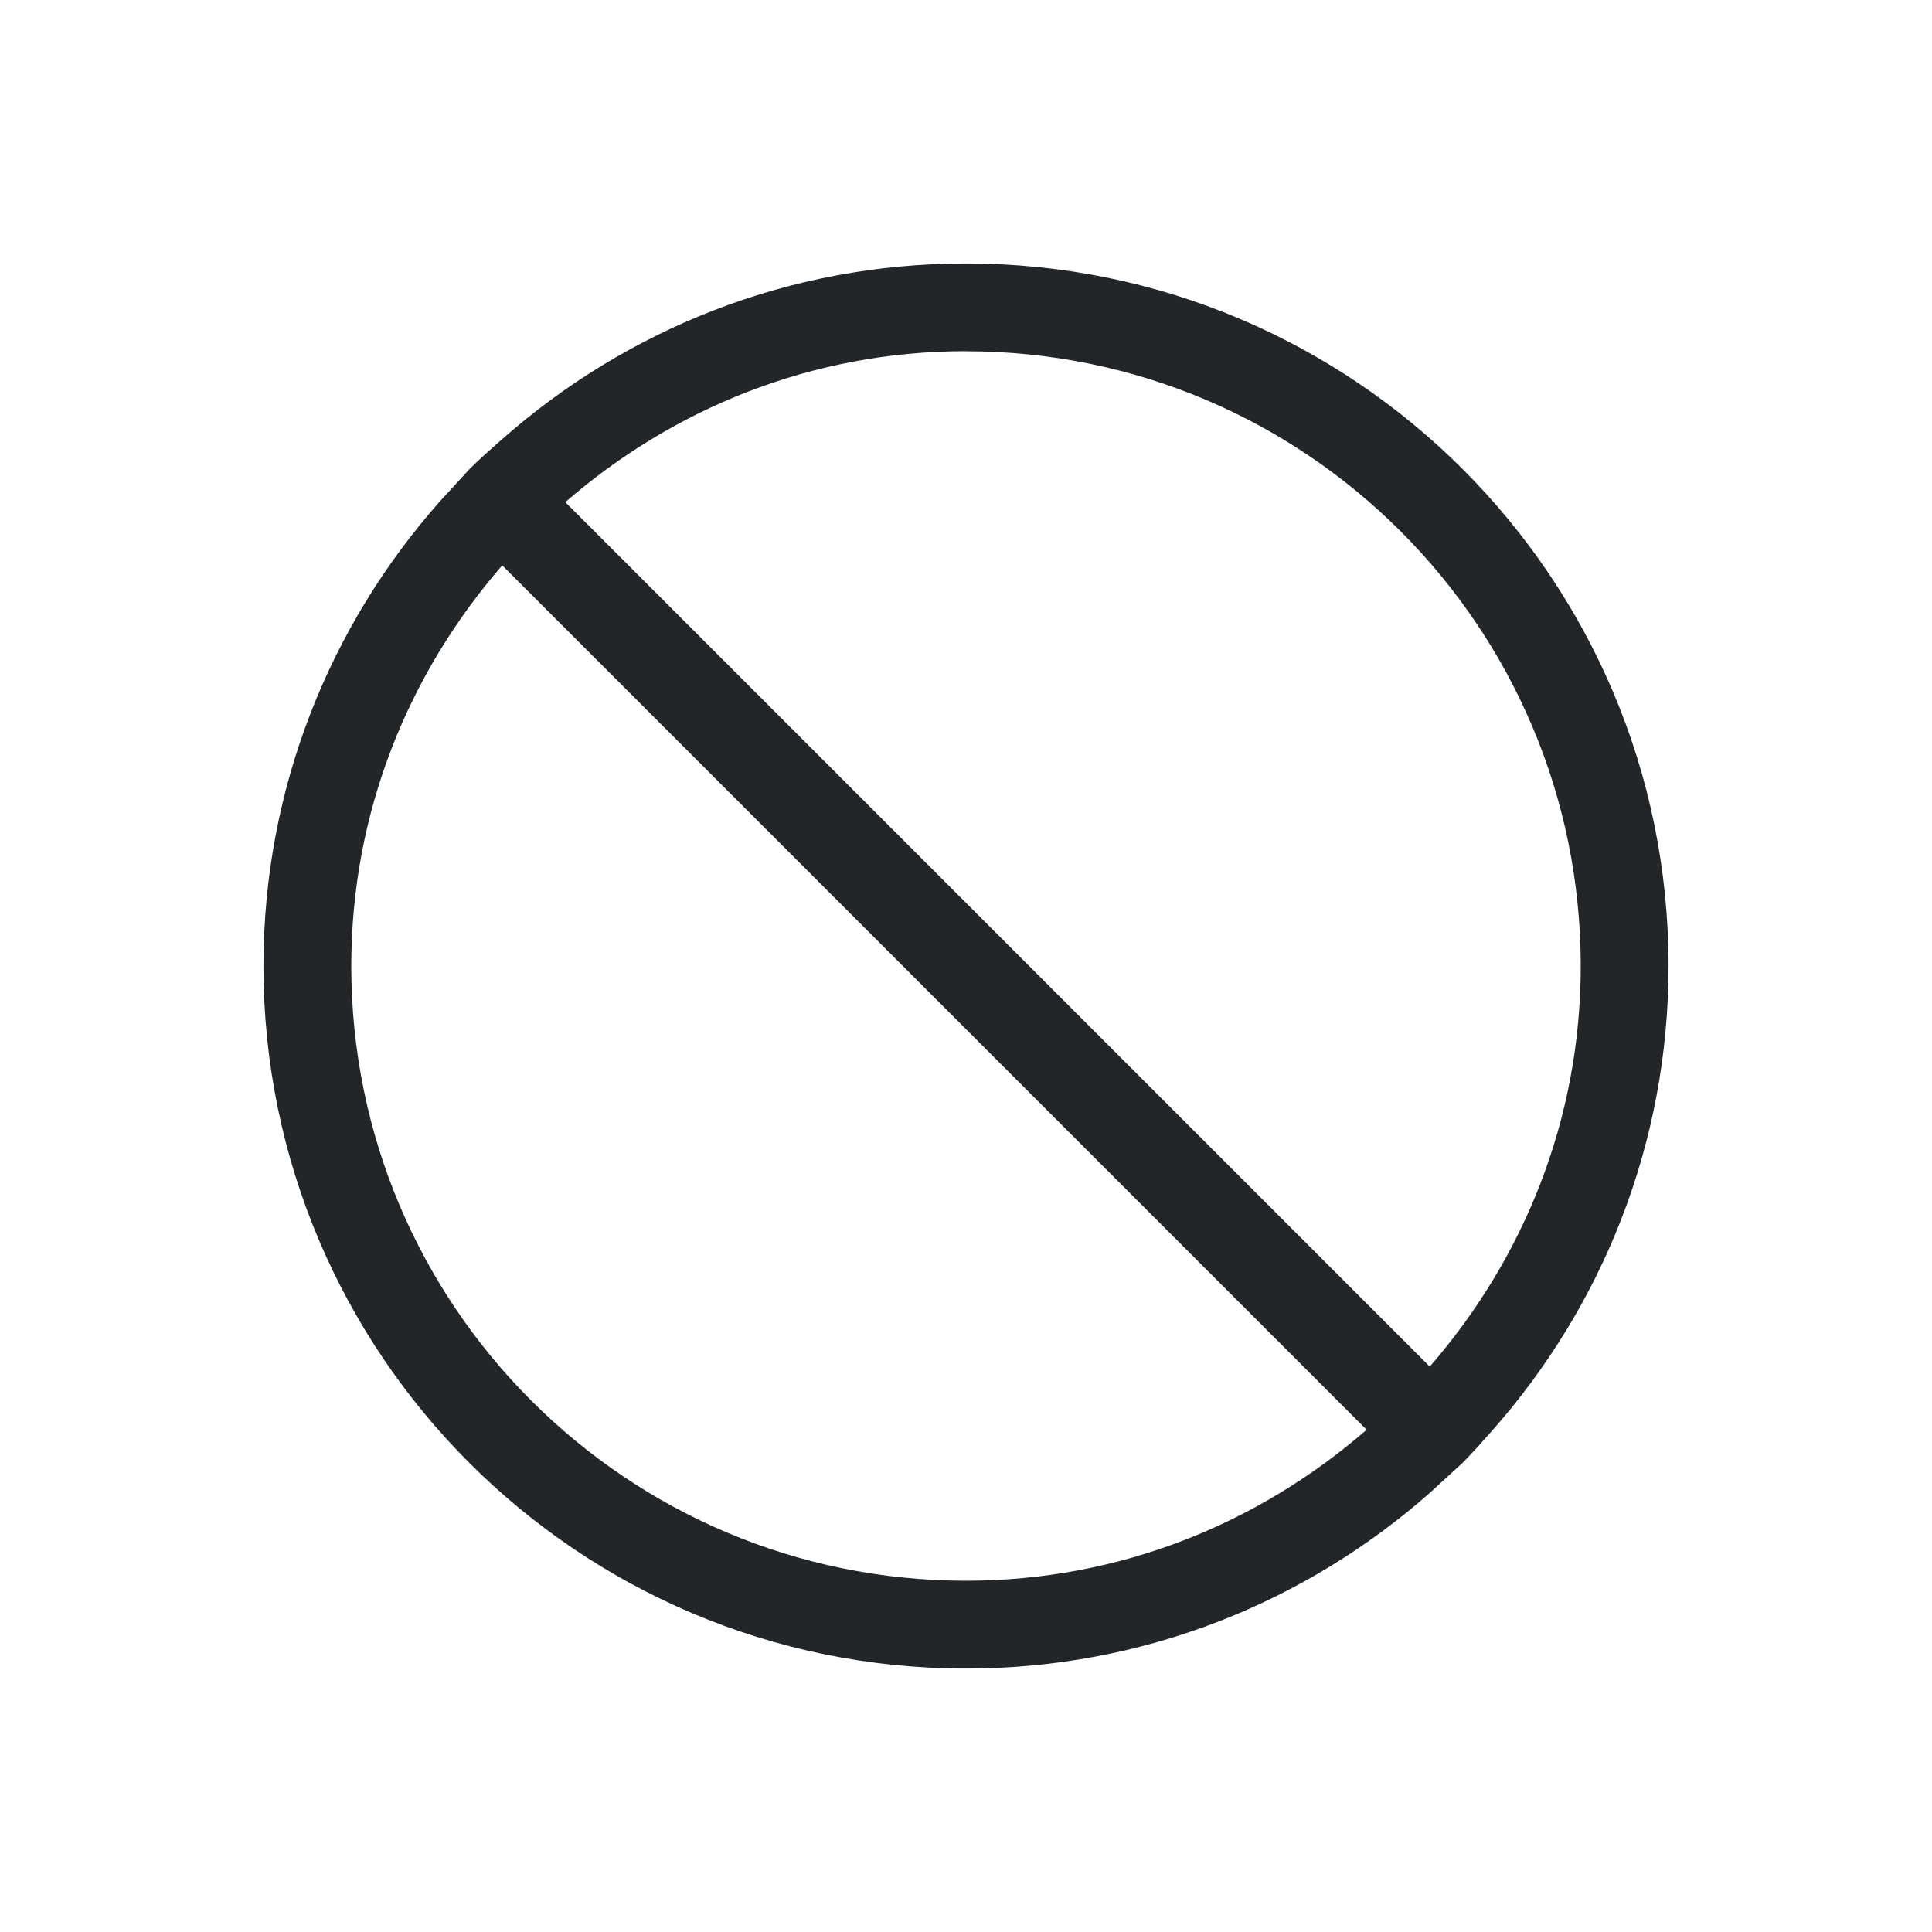
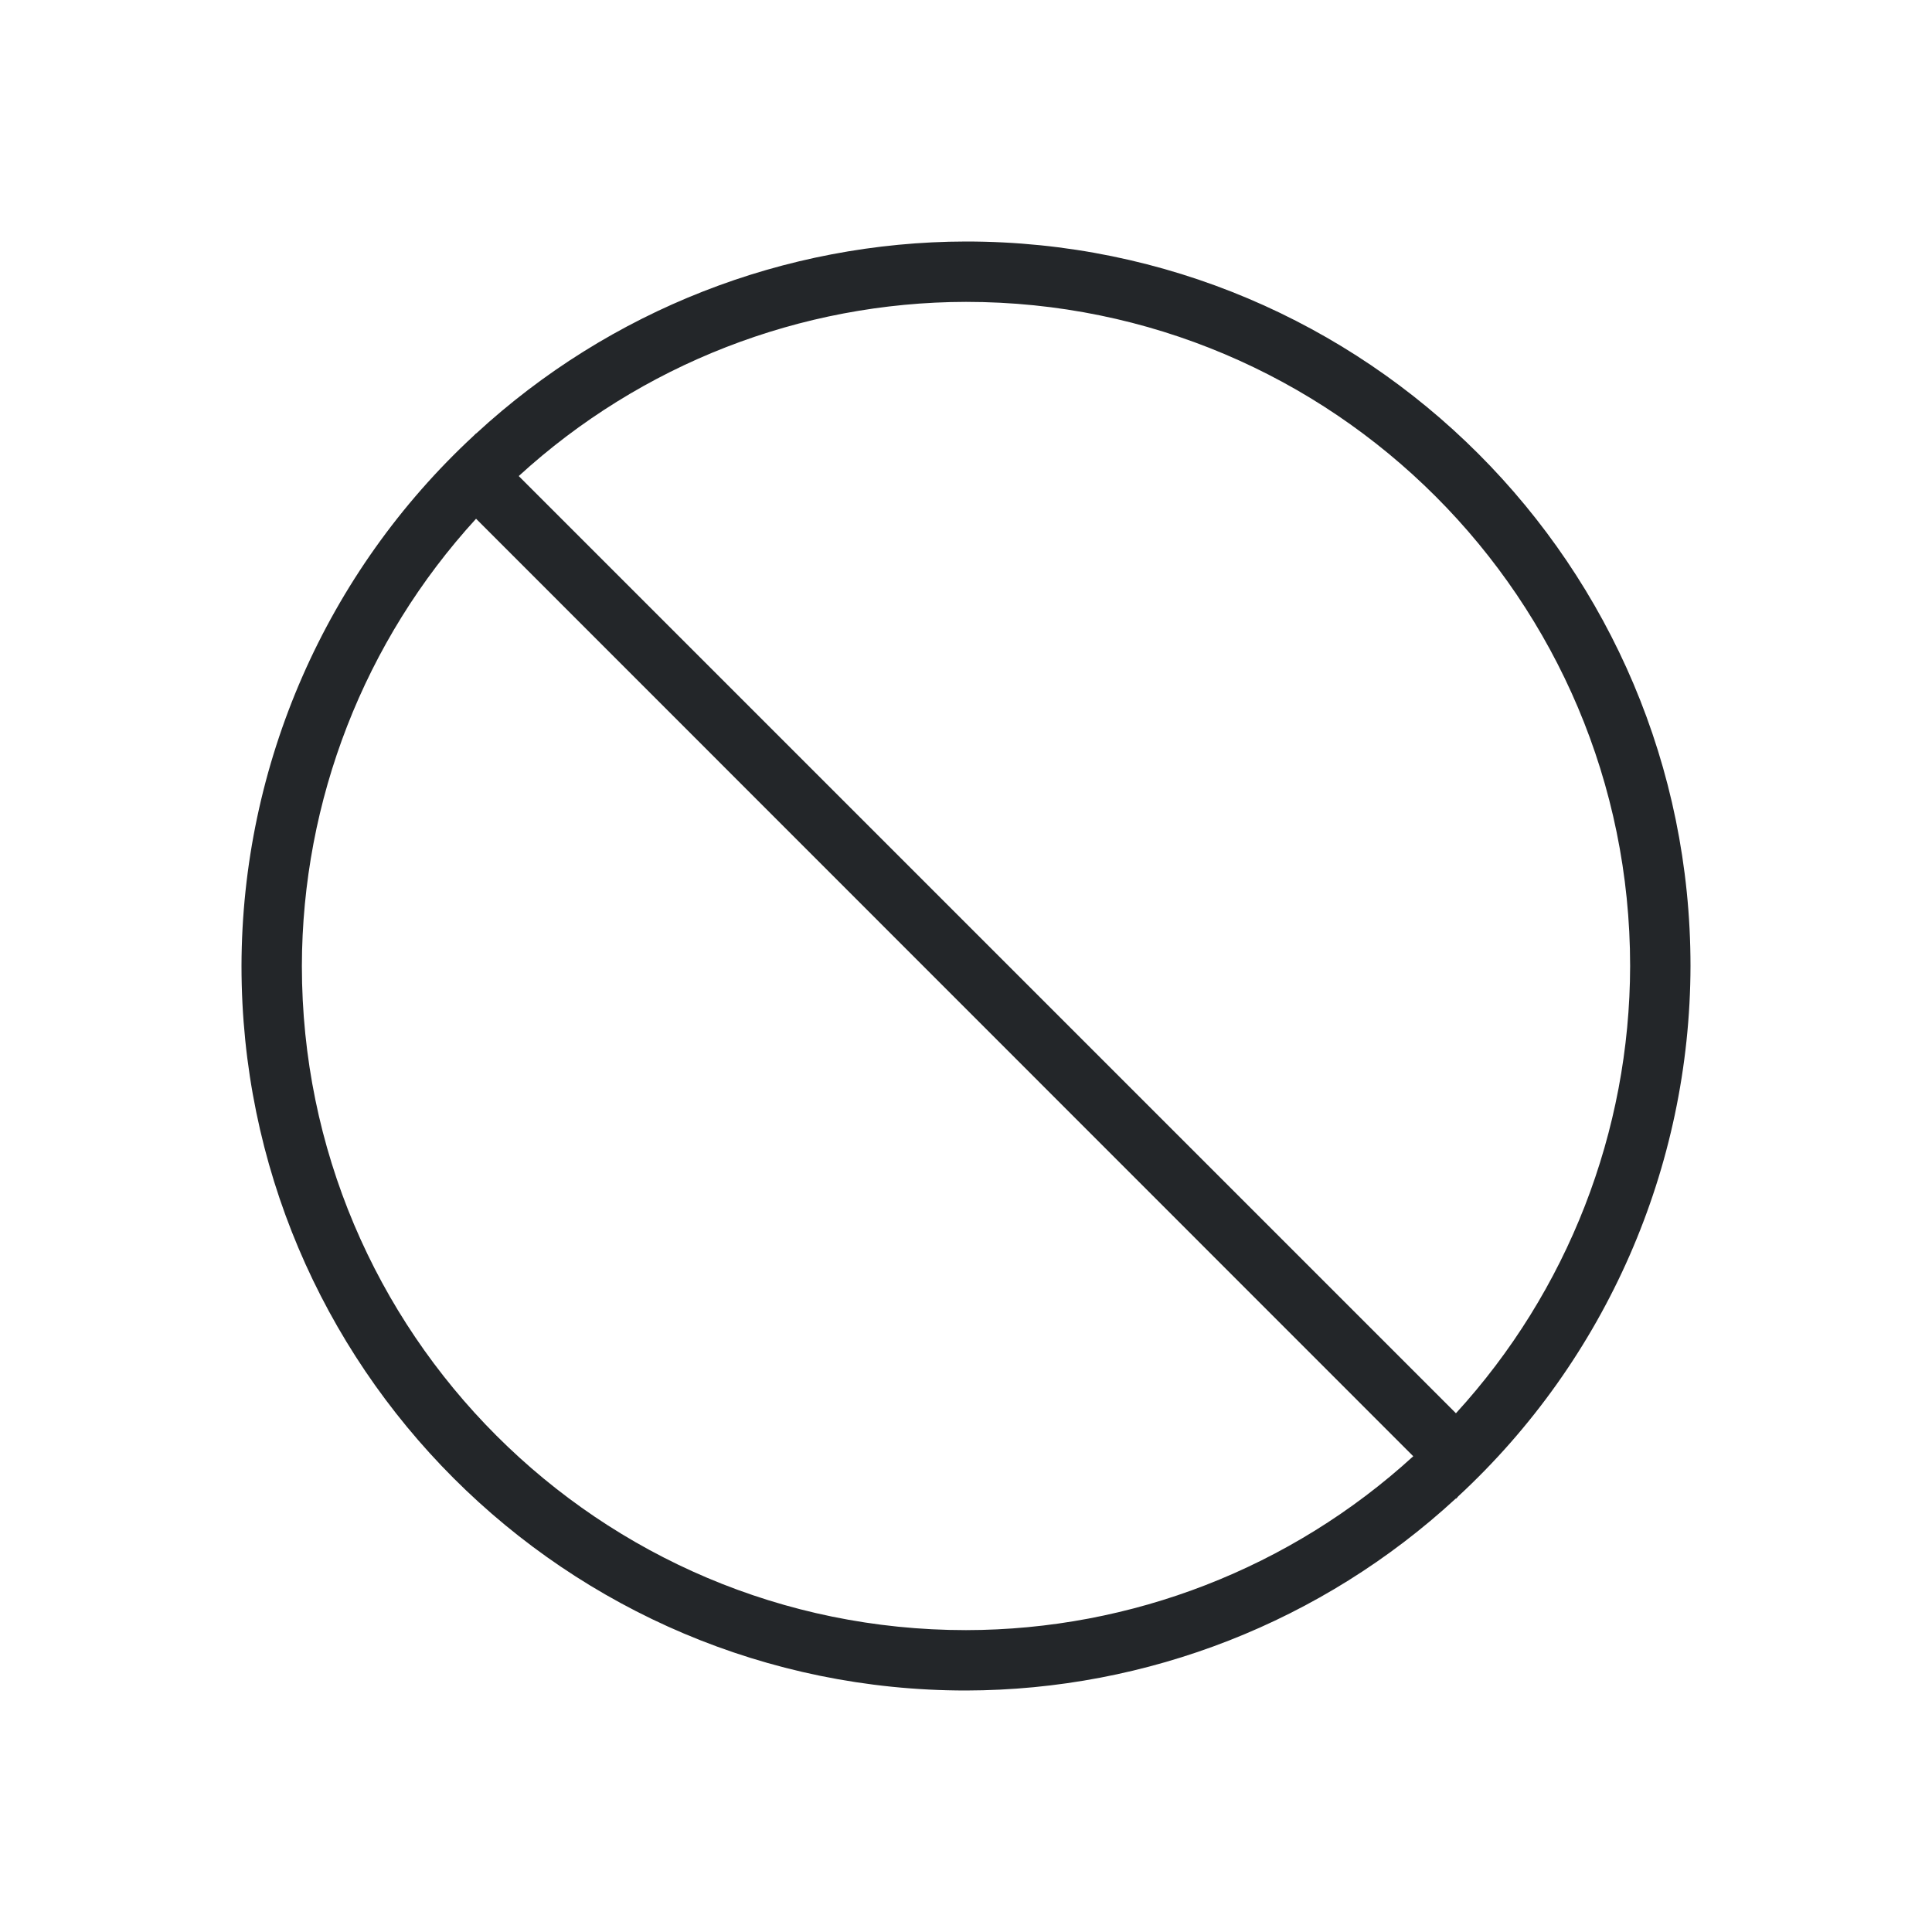
- <svg xmlns="http://www.w3.org/2000/svg" viewBox="0 0 22 22">
+ <svg xmlns="http://www.w3.org/2000/svg" viewBox="0 0 32 32">
  <defs id="defs3051">
    <style type="text/css" id="current-color-scheme">
      .ColorScheme-Text {
        color:#232629;
      }
      </style>
  </defs>
-   <path style="fill:currentColor;fill-opacity:1;stroke:none" transform="translate(-1-1)" d="m12 4c-2.028 0-3.871.757-5.281 2-.126.111-.256.225-.375.344l-.344.375c-1.243 1.41-2 3.254-2 5.281 0 4.418 3.582 8 8 8 2.028 0 3.871-.757 5.281-2l.375-.344c.119-.119.232-.249.344-.375 1.243-1.41 2-3.254 2-5.281 0-4.418-3.582-8-8-8m0 1c3.866 0 7 3.134 7 7 0 1.754-.653 3.334-1.719 4.562l-9.844-9.844c1.228-1.066 2.809-1.719 4.562-1.719m-5.281 2.438l9.844 9.844c-1.228 1.066-2.809 1.719-4.562 1.719-3.866 0-7-3.134-7-7 0-1.754.653-3.334 1.719-4.562" class="ColorScheme-Text" />
+   <path style="fill:currentColor;fill-opacity:1;stroke:none" d="M16 4A12 12 0 0 0 7.887 7.18L7.885 7.178A12 12 0 0 0 7.848 7.215 12 12 0 0 0 4 16 12 12 0 0 0 16 28 12 12 0 0 0 24.113 24.82L24.12 24.822A12 12 0 0 0 24.152 24.785 12 12 0 0 0 28 16 12 12 0 0 0 16 4M16 5A11 11 0 0 1 27 16 11 11 0 0 1 24.115 23.408L8.592 7.885A11 11 0 0 1 16 5M7.885 8.592L23.408 24.12A11 11 0 0 1 16 27 11 11 0 0 1 5 16 11 11 0 0 1 7.885 8.592" class="ColorScheme-Text" />
</svg>
